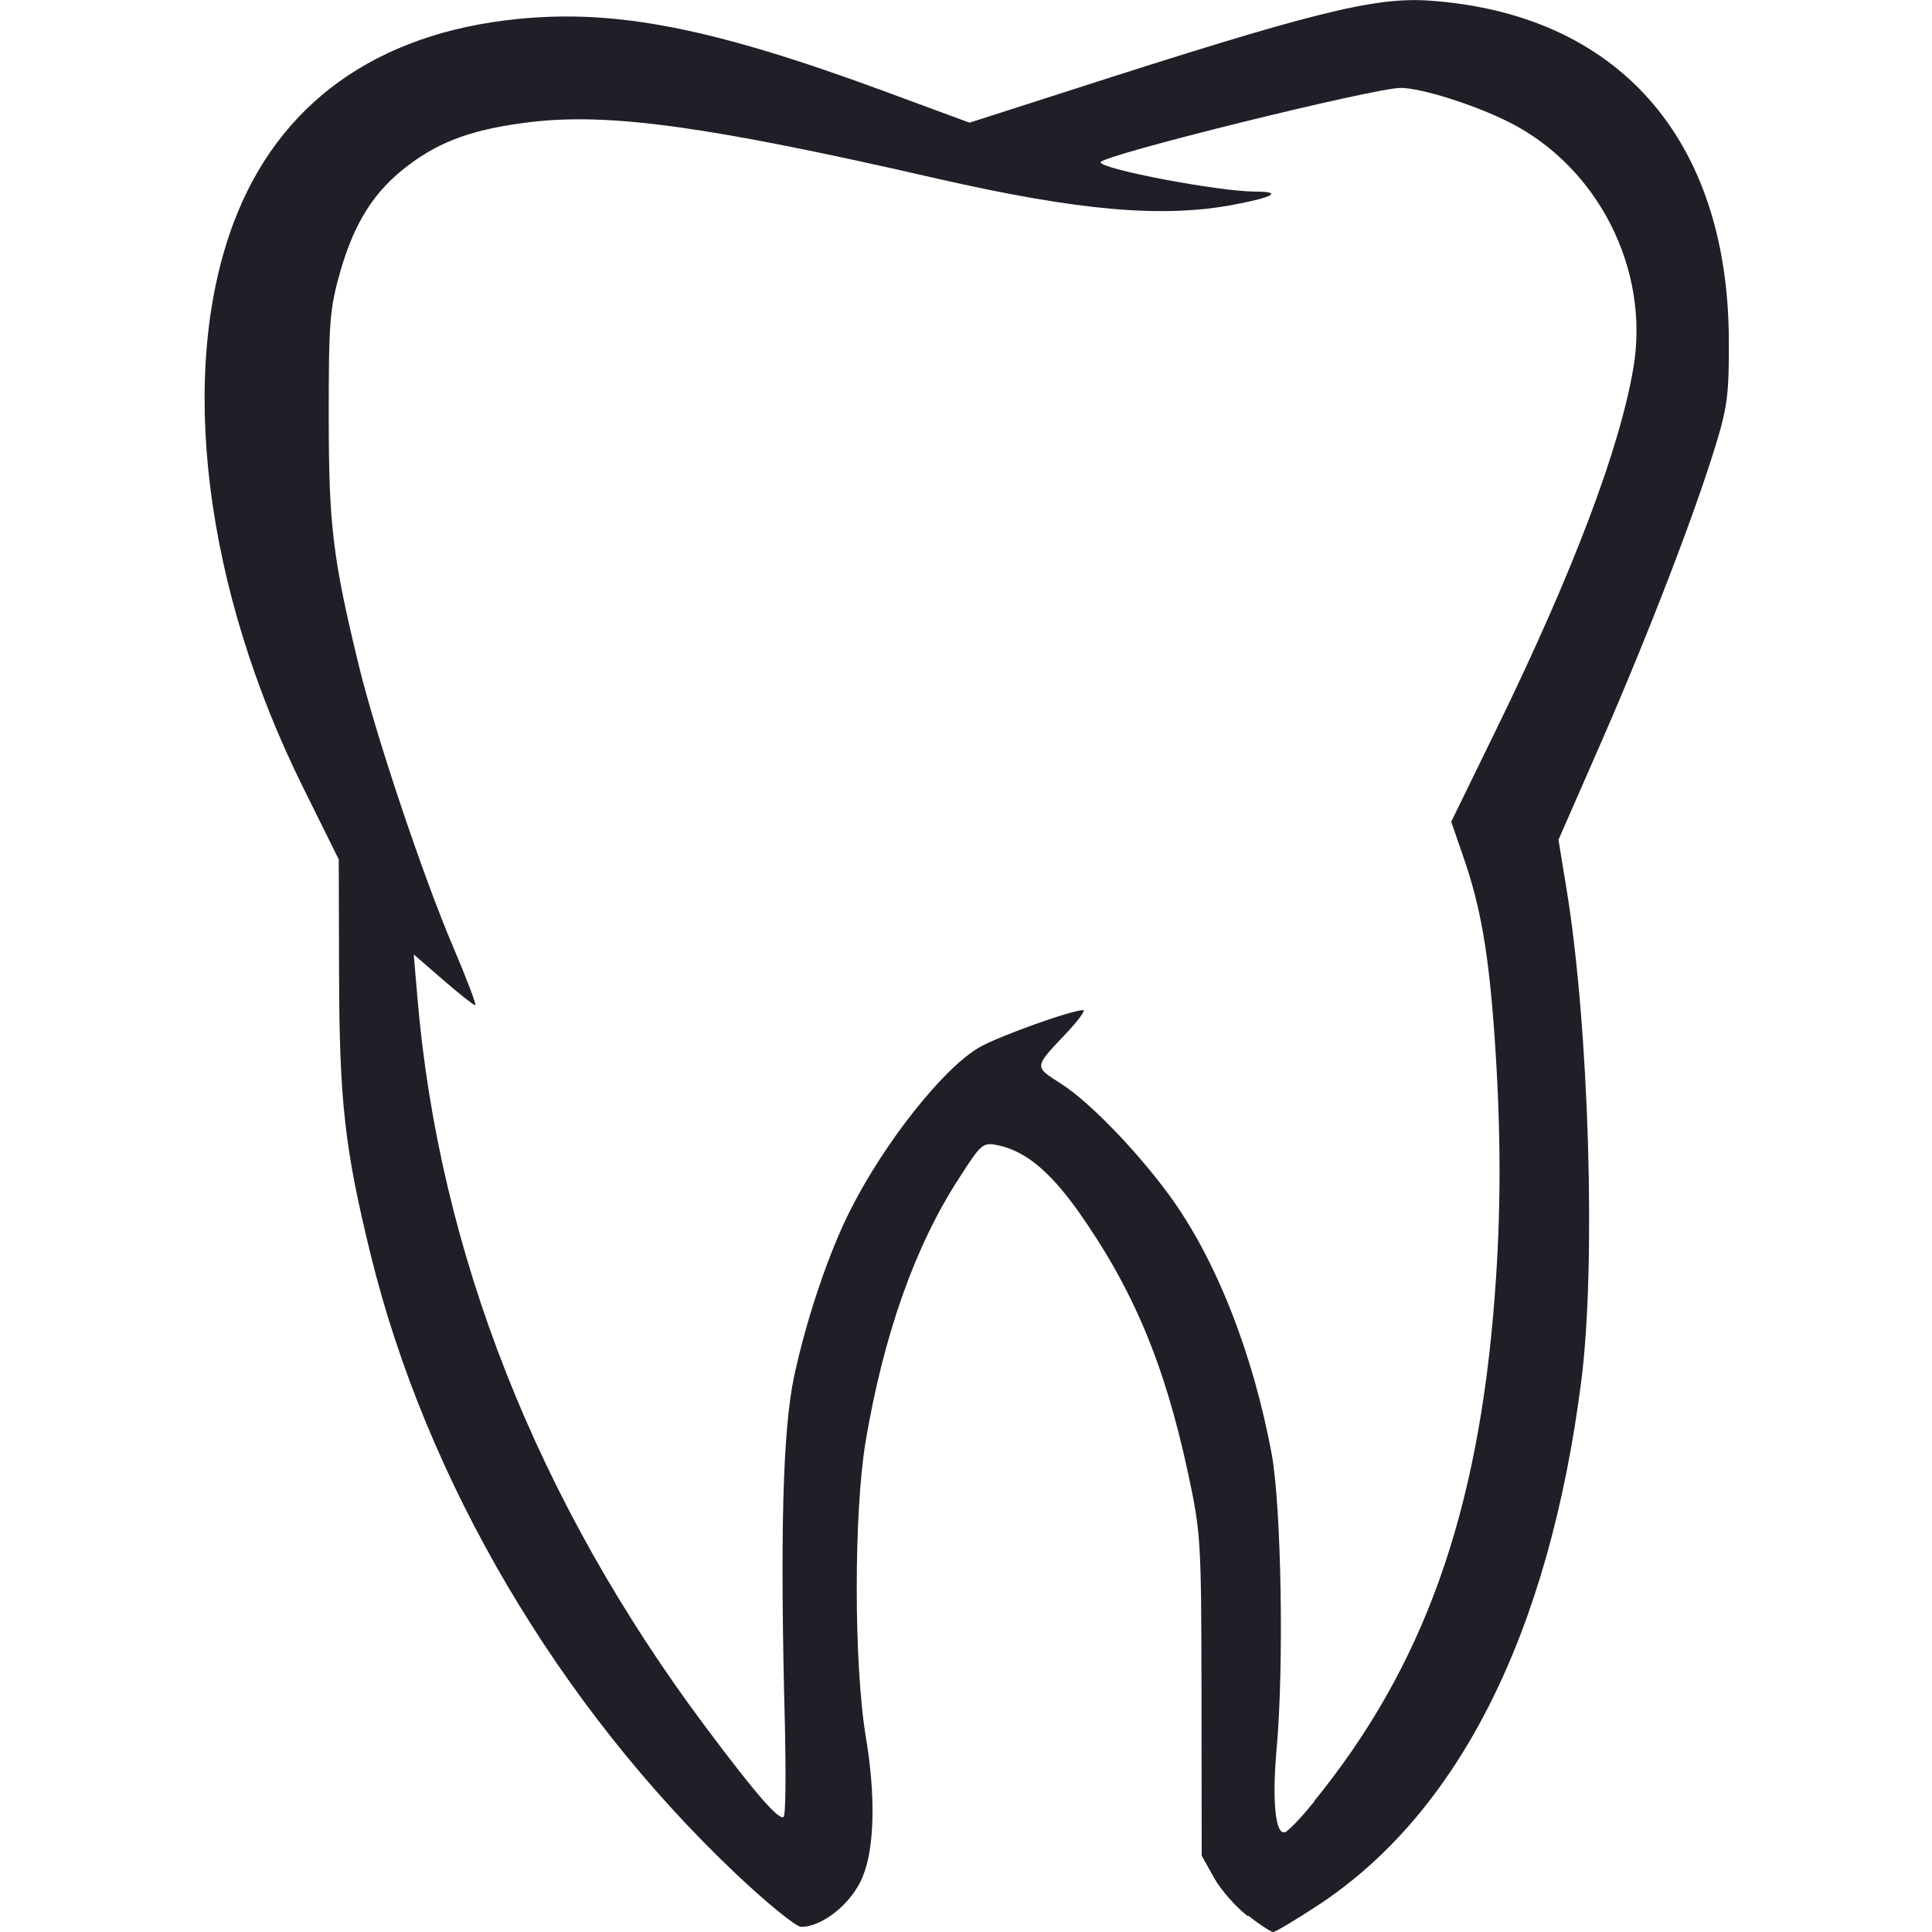
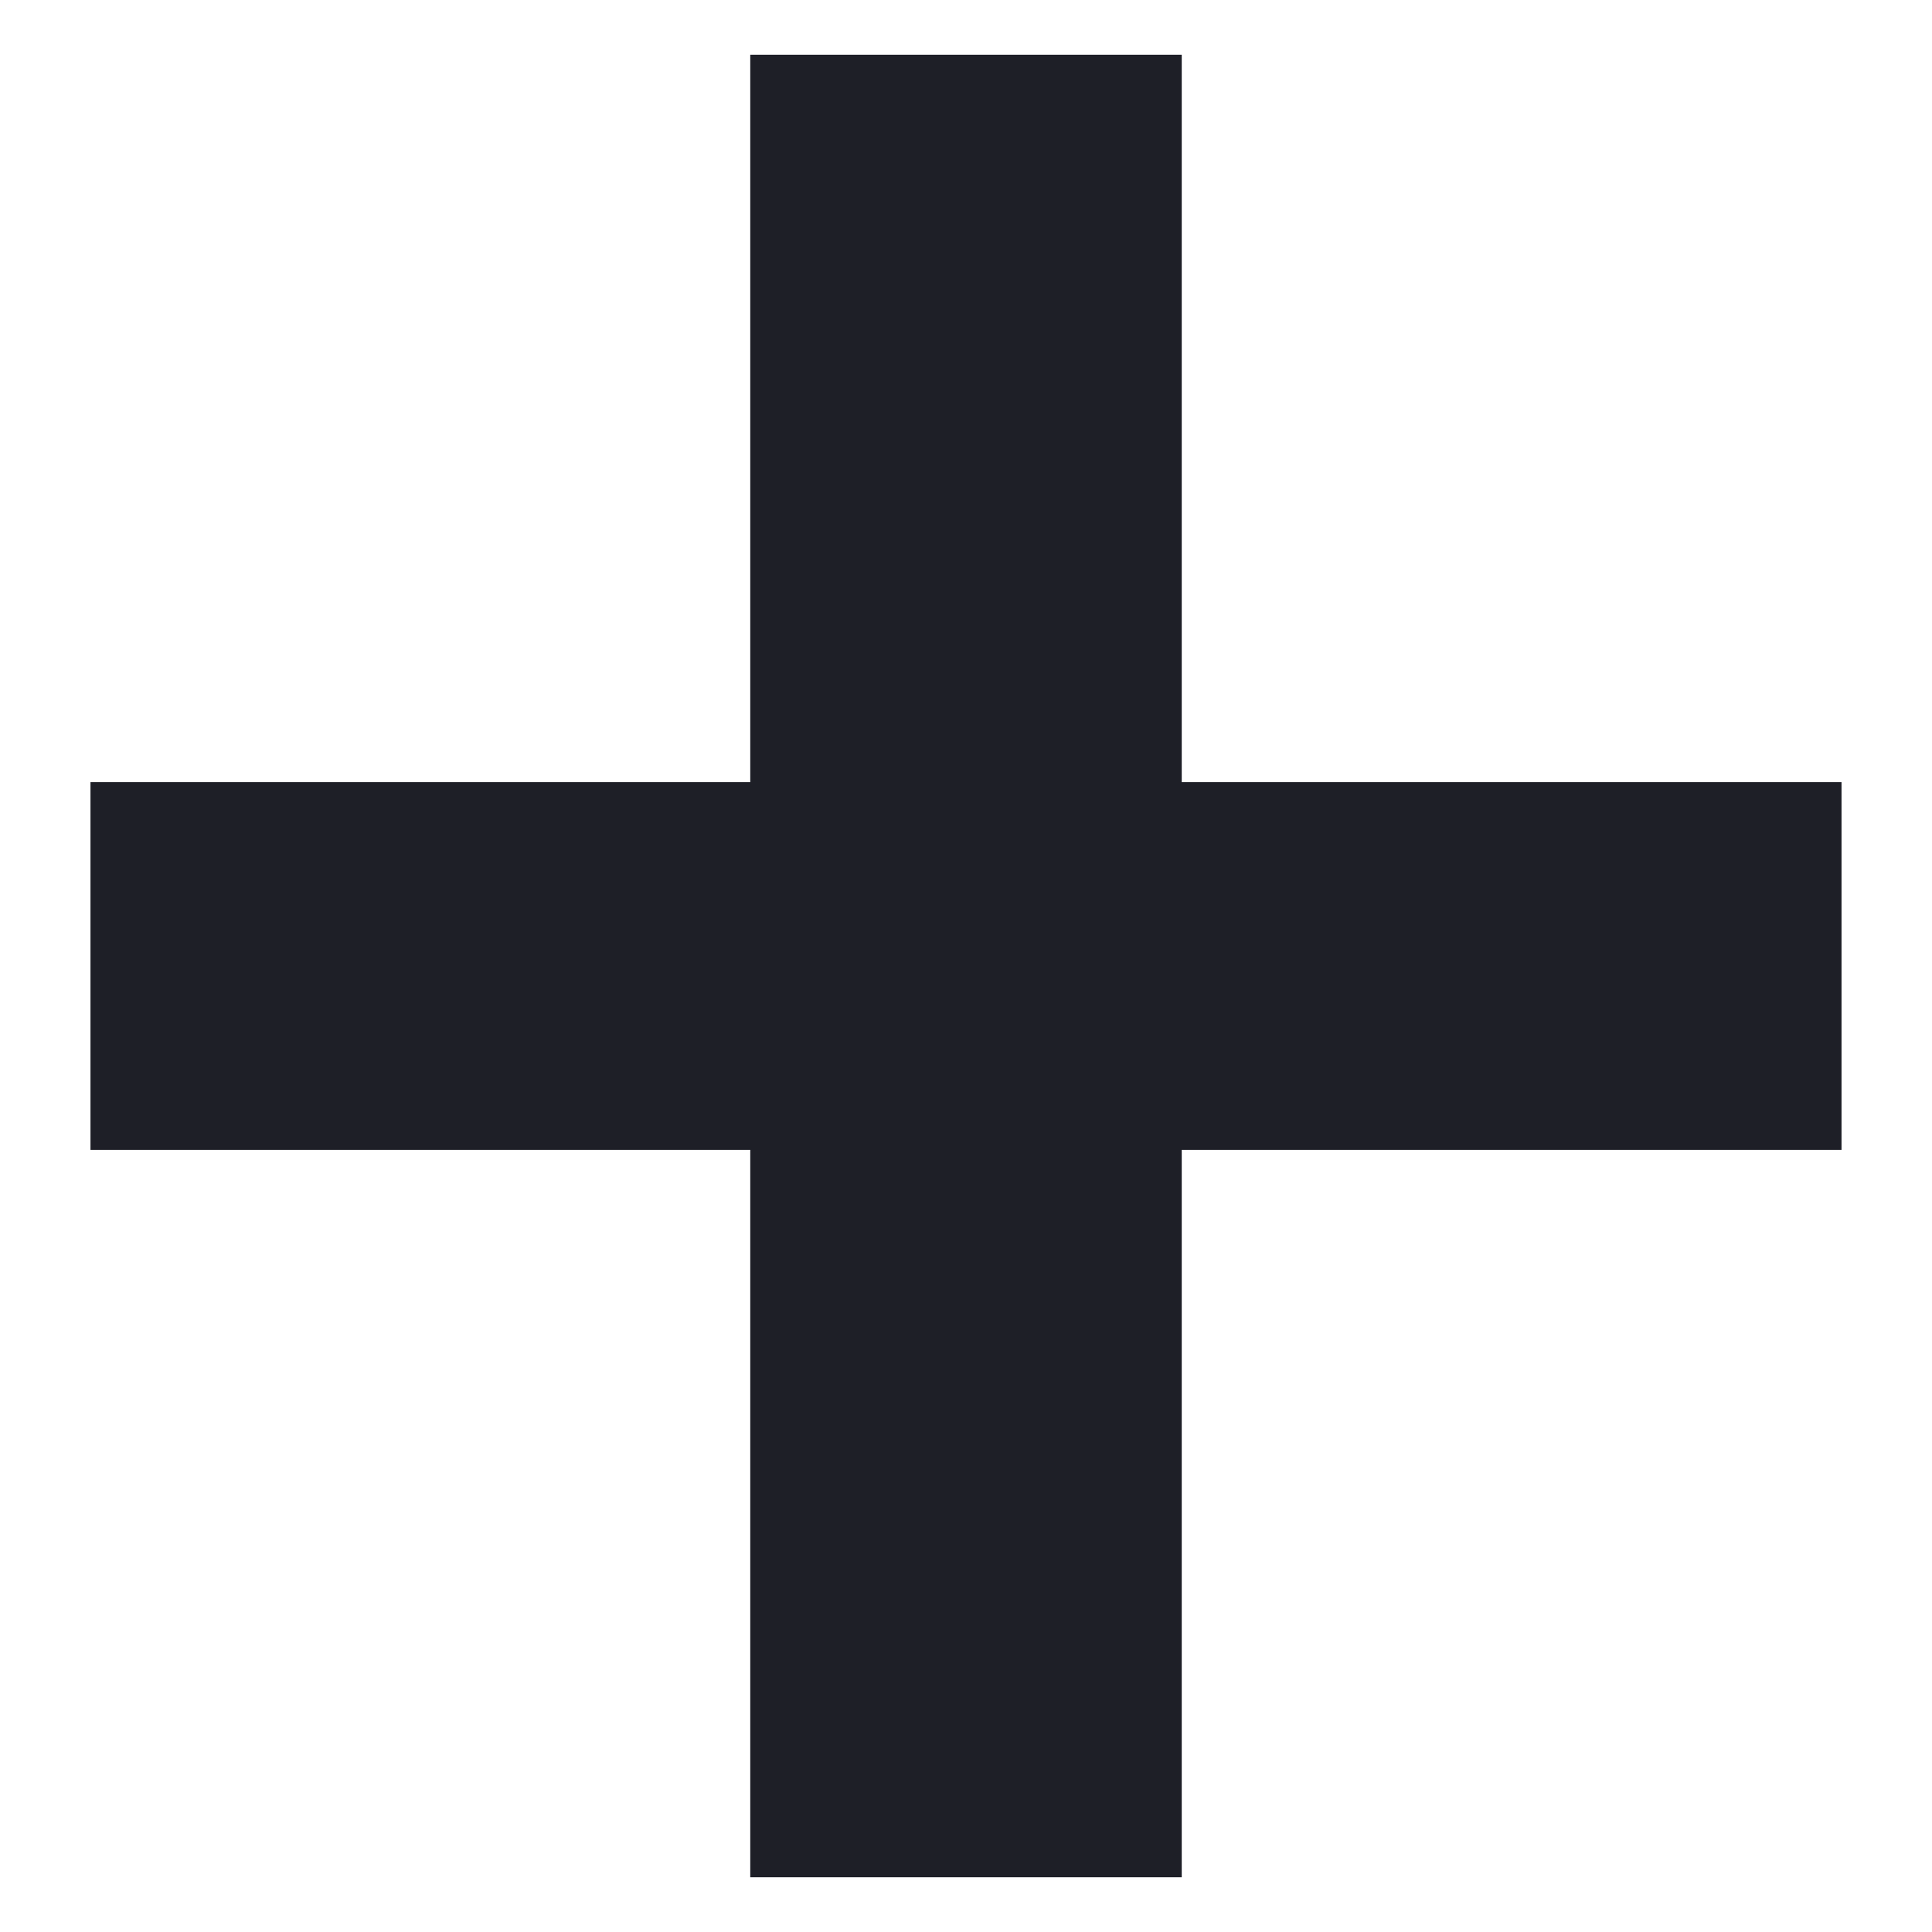
<svg xmlns="http://www.w3.org/2000/svg" width="6mm" height="6mm" viewBox="0 0 6 6" version="1.1" id="svg1" xml:space="preserve">
  <defs id="defs1" />
  <g id="layer1">
-     <path style="fill:#1e1f27;stroke-width:0.058;fill-opacity:1" d="m 3.874,5.95 c -0.036,-0.028 -0.083,-0.081 -0.104,-0.119 l -0.038,-0.068 -6.08e-4,-0.498 c -5.9e-4,-0.483 -0.002,-0.504 -0.042,-0.691 -0.073,-0.34 -0.172,-0.574 -0.342,-0.814 -0.088,-0.123 -0.163,-0.185 -0.247,-0.203 -0.048,-0.01 -0.052,-0.007 -0.122,0.102 -0.137,0.211 -0.234,0.486 -0.29,0.817 -0.037,0.221 -0.037,0.694 6.43e-4,0.919 0.031,0.185 0.027,0.347 -0.011,0.436 -0.034,0.081 -0.124,0.153 -0.19,0.153 -0.016,0 -0.108,-0.075 -0.205,-0.167 -0.549,-0.521 -0.96,-1.219 -1.132,-1.921 -0.08,-0.326 -0.097,-0.475 -0.098,-0.867 l -0.001,-0.36 -0.11,-0.222 c -0.308,-0.62 -0.391,-1.289 -0.217,-1.754 0.139,-0.371 0.443,-0.59 0.882,-0.634 0.306,-0.031 0.606,0.028 1.133,0.222 l 0.271,0.1 0.308,-0.099 c 0.754,-0.243 0.948,-0.292 1.121,-0.28 0.584,0.041 0.926,0.428 0.929,1.052 8.22e-4,0.167 -0.004,0.209 -0.041,0.329 -0.065,0.213 -0.207,0.582 -0.354,0.919 l -0.134,0.306 0.025,0.153 c 0.07,0.428 0.092,1.165 0.046,1.526 -0.1,0.786 -0.382,1.347 -0.824,1.634 -0.066,0.043 -0.126,0.079 -0.133,0.079 -0.007,0 -0.042,-0.023 -0.078,-0.051 z m 0.207,-0.356 c 0.34,-0.418 0.51,-0.892 0.561,-1.569 0.02,-0.259 0.02,-0.51 -1.16e-4,-0.8 -0.018,-0.261 -0.043,-0.408 -0.097,-0.563 l -0.038,-0.11 0.143,-0.293 c 0.237,-0.486 0.381,-0.868 0.423,-1.118 0.051,-0.304 -0.109,-0.621 -0.385,-0.761 -0.107,-0.054 -0.274,-0.107 -0.338,-0.107 -0.082,0 -0.932,0.21 -0.932,0.231 0,0.021 0.367,0.091 0.481,0.091 0.084,1.7e-4 0.058,0.017 -0.064,0.04 -0.222,0.043 -0.484,0.02 -0.923,-0.08 -0.711,-0.163 -1.017,-0.205 -1.264,-0.176 -0.174,0.021 -0.28,0.058 -0.382,0.136 -0.103,0.078 -0.165,0.175 -0.209,0.328 -0.033,0.116 -0.036,0.156 -0.036,0.449 3.47e-4,0.34 0.012,0.439 0.093,0.773 0.052,0.215 0.199,0.655 0.294,0.877 0.042,0.099 0.073,0.18 0.068,0.18 -0.005,0 -0.05,-0.036 -0.1,-0.079 l -0.091,-0.079 0.011,0.129 c 0.066,0.796 0.373,1.572 0.896,2.271 0.157,0.21 0.229,0.292 0.242,0.278 0.006,-0.006 0.007,-0.129 0.004,-0.273 -0.016,-0.601 -0.007,-0.927 0.028,-1.093 0.038,-0.178 0.107,-0.384 0.175,-0.518 0.106,-0.21 0.288,-0.44 0.4,-0.505 0.058,-0.034 0.287,-0.116 0.323,-0.116 0.008,0 -0.013,0.029 -0.046,0.065 -0.109,0.115 -0.108,0.109 -0.022,0.164 0.086,0.055 0.232,0.205 0.334,0.344 0.145,0.197 0.262,0.493 0.32,0.809 0.029,0.161 0.038,0.651 0.015,0.909 -0.015,0.166 -0.004,0.272 0.026,0.262 0.01,-0.003 0.052,-0.047 0.092,-0.097 z" id="path1" />
+     <path style="font-weight:bold;font-size:12.414px;line-height:0.9;font-family:'Adwaita Mono';-inkscape-font-specification:'Adwaita Mono Bold';letter-spacing:-0.256px;fill:#1e1f27;stroke-width:1.759;stroke-linecap:round;stroke-linejoin:round" d="M 2.33,5.83 V 3.571 H 0.281 V 2.429 H 2.33 V 0.17 H 3.67 V 2.429 H 5.719 V 3.571 H 3.67 v 2.259 z" id="text1" aria-label="+" />
  </g>
</svg>
